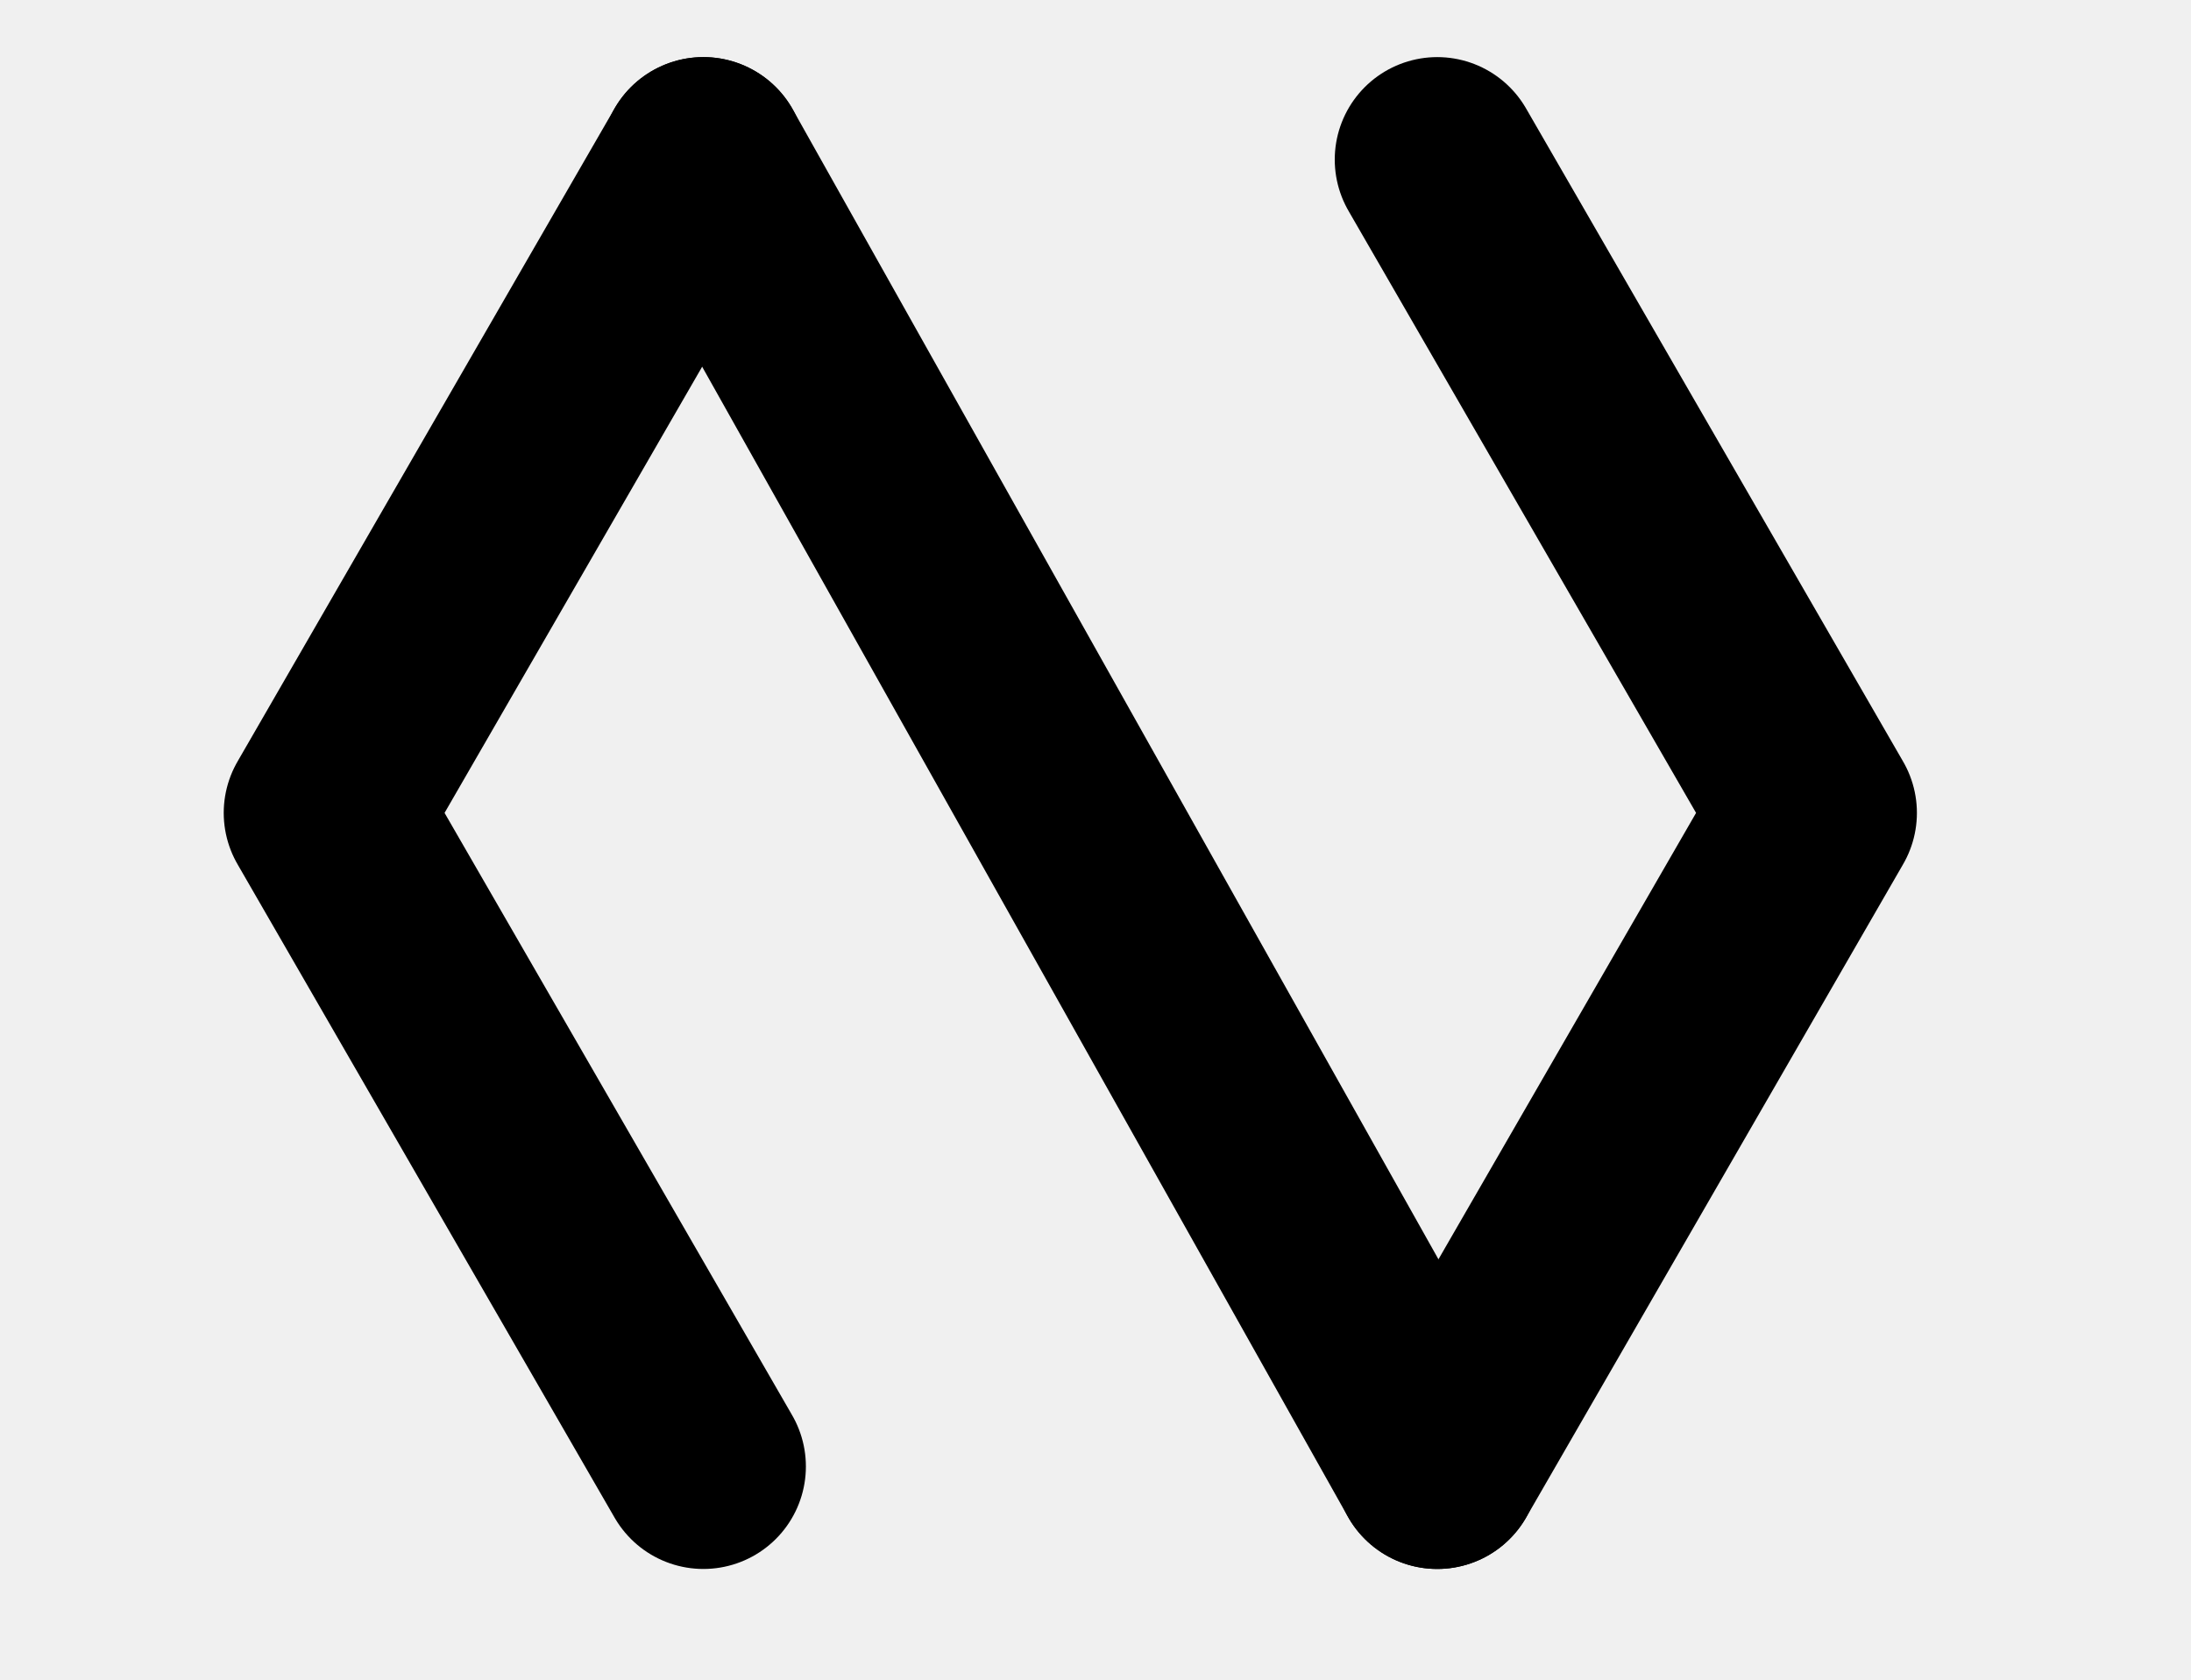
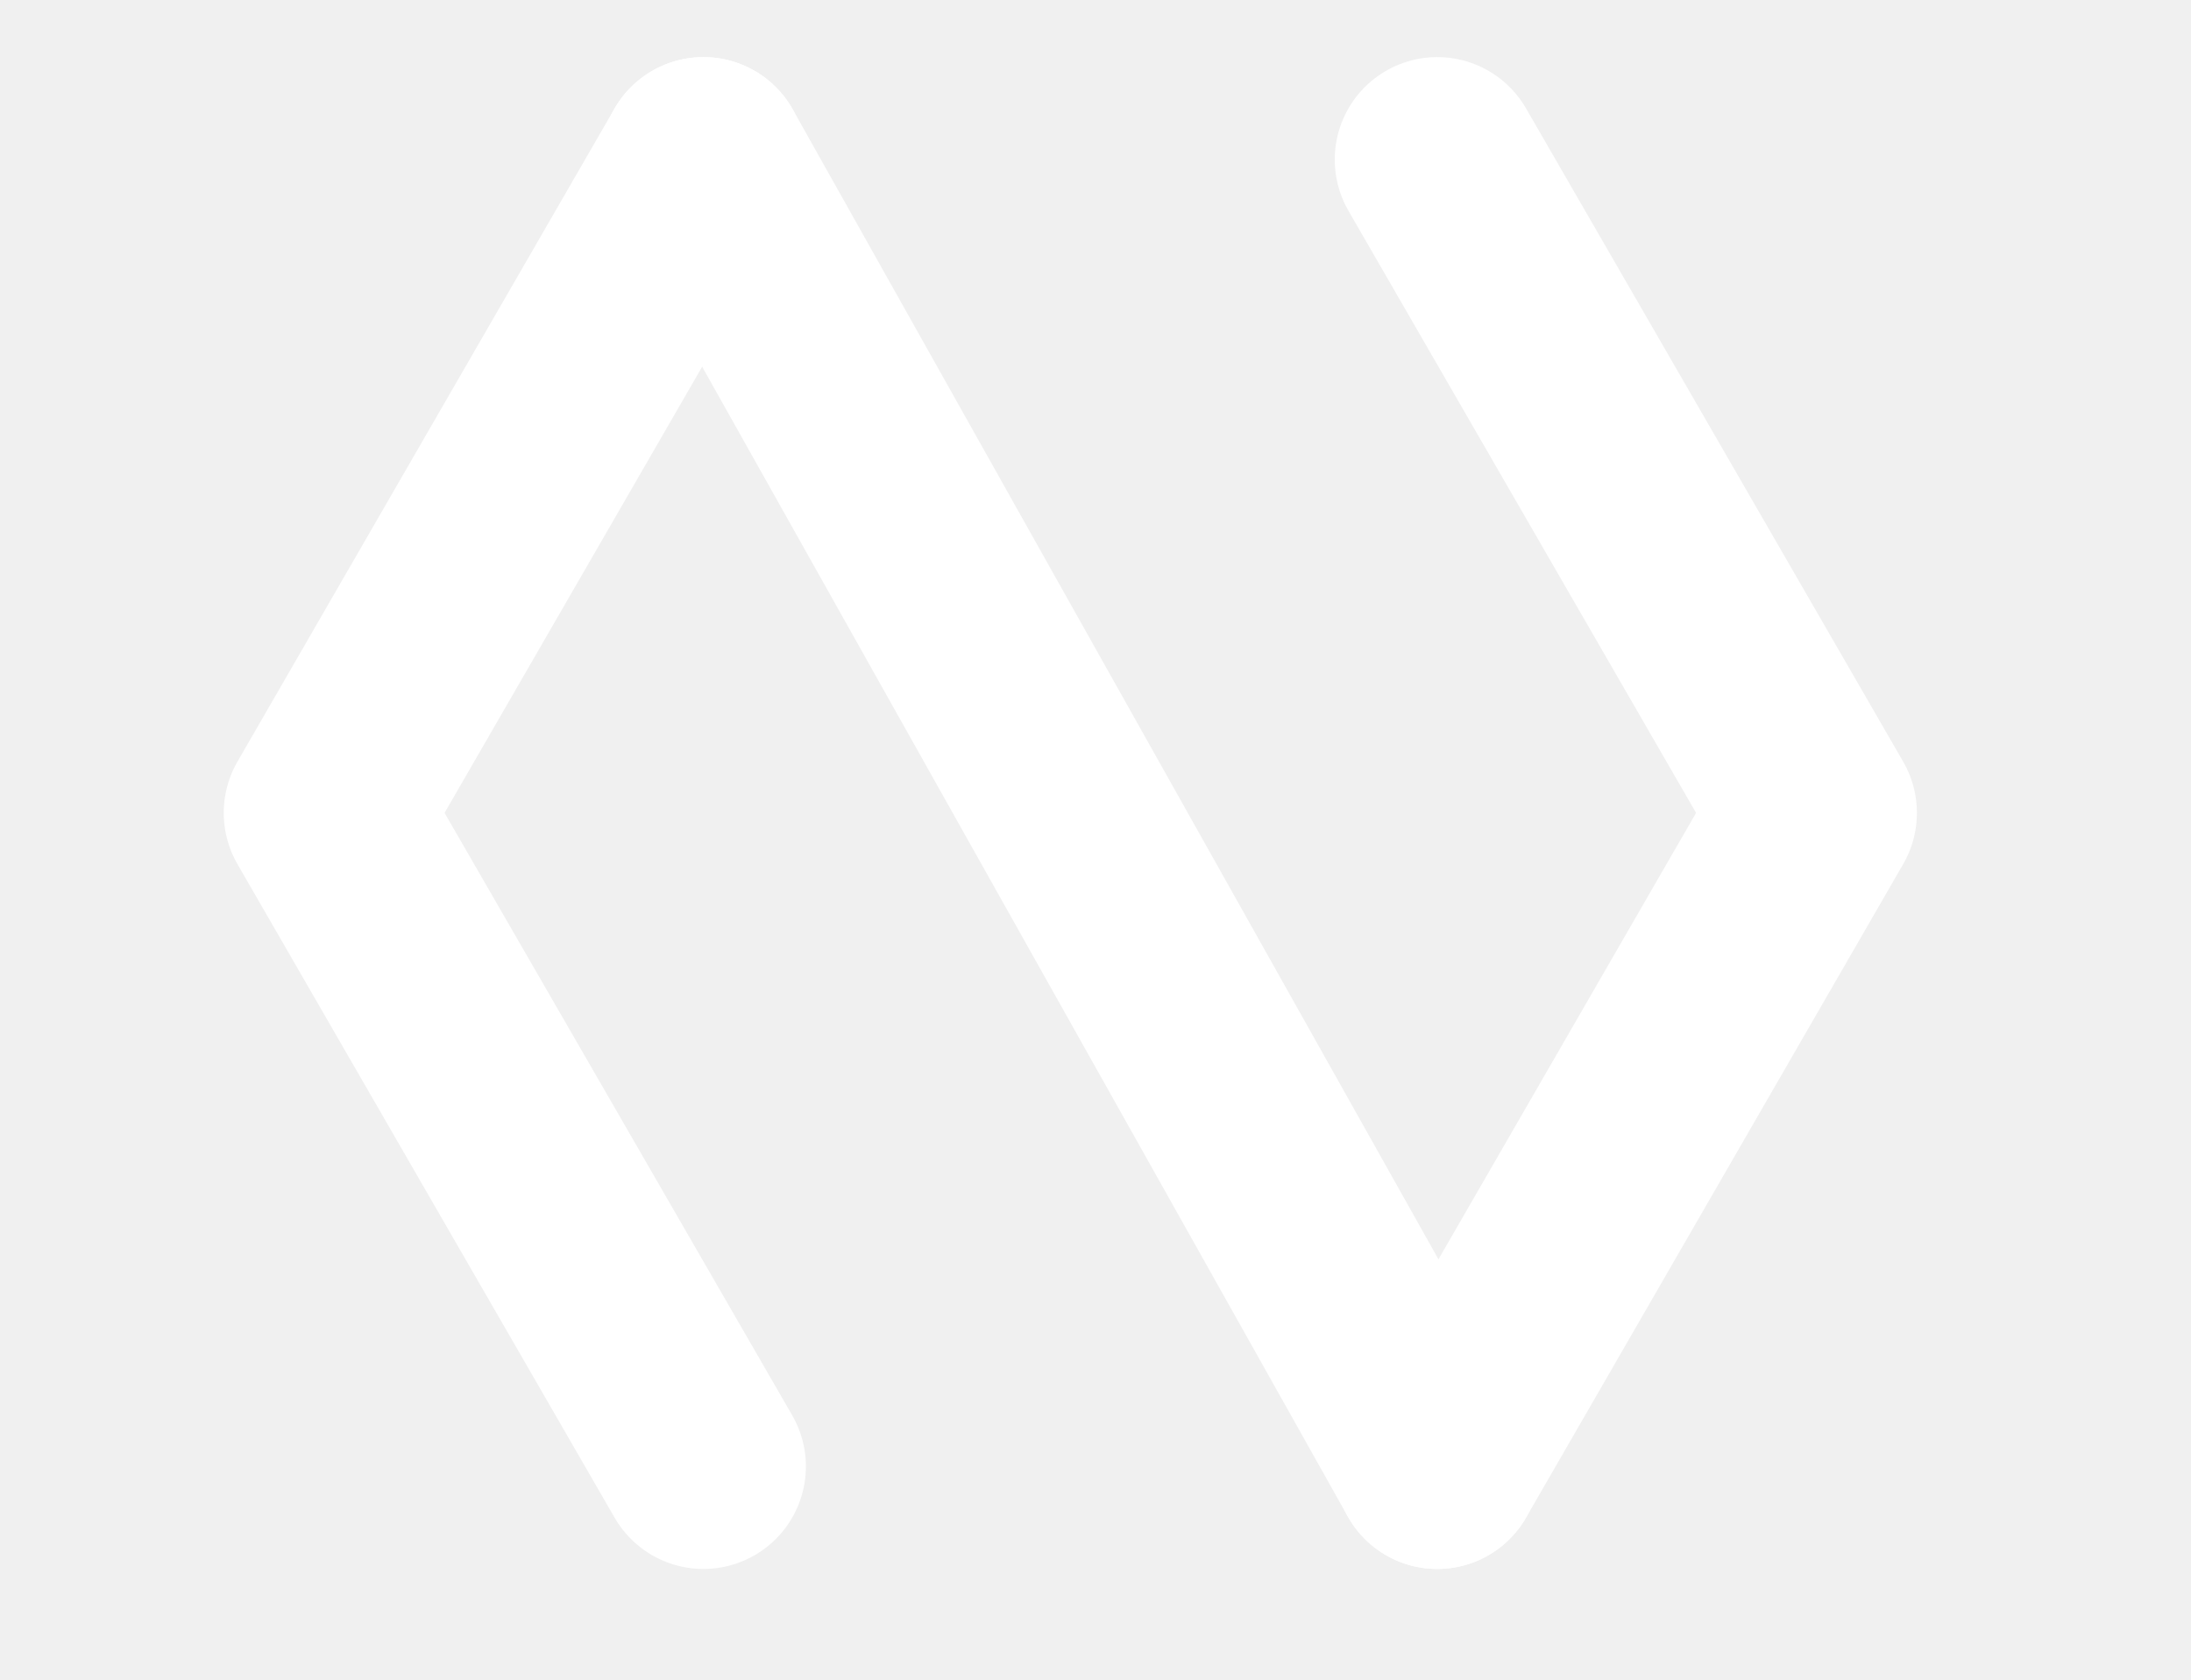
<svg xmlns="http://www.w3.org/2000/svg" version="1.1" viewBox="0 0 748.2 573.7">
  <defs>
    <style>
      .st0 {
        fill: none;
-         stroke: currentColor;
+         stroke: #ffffff;
        stroke-linecap: round;
        stroke-linejoin: round;
        stroke-width: 70px;
      }

      .st1 {
        display: none;
      }
    </style>
  </defs>
  <g id="_レイヤー_2" data-name="レイヤー_2" class="st1">
    <g>
      <rect x=".5" y=".5" width="747.2" height="572.7" />
      <path d="M747.2,1v571.7H1V1h746.2M748.2,0H0v573.7h748.2V0h0Z" />
    </g>
  </g>
  <g id="_レイヤー_1" data-name="レイヤー_1">
    <polyline class="st0" points="490.8 500.8 619.6 277.6 490.8 54.5" />
    <polyline class="st0" points="240.2 54.5 111.4 277.6 240.2 500.8" />
    <line class="st0" x1="240.2" y1="54.5" x2="490.8" y2="500.8" />
  </g>
</svg>
